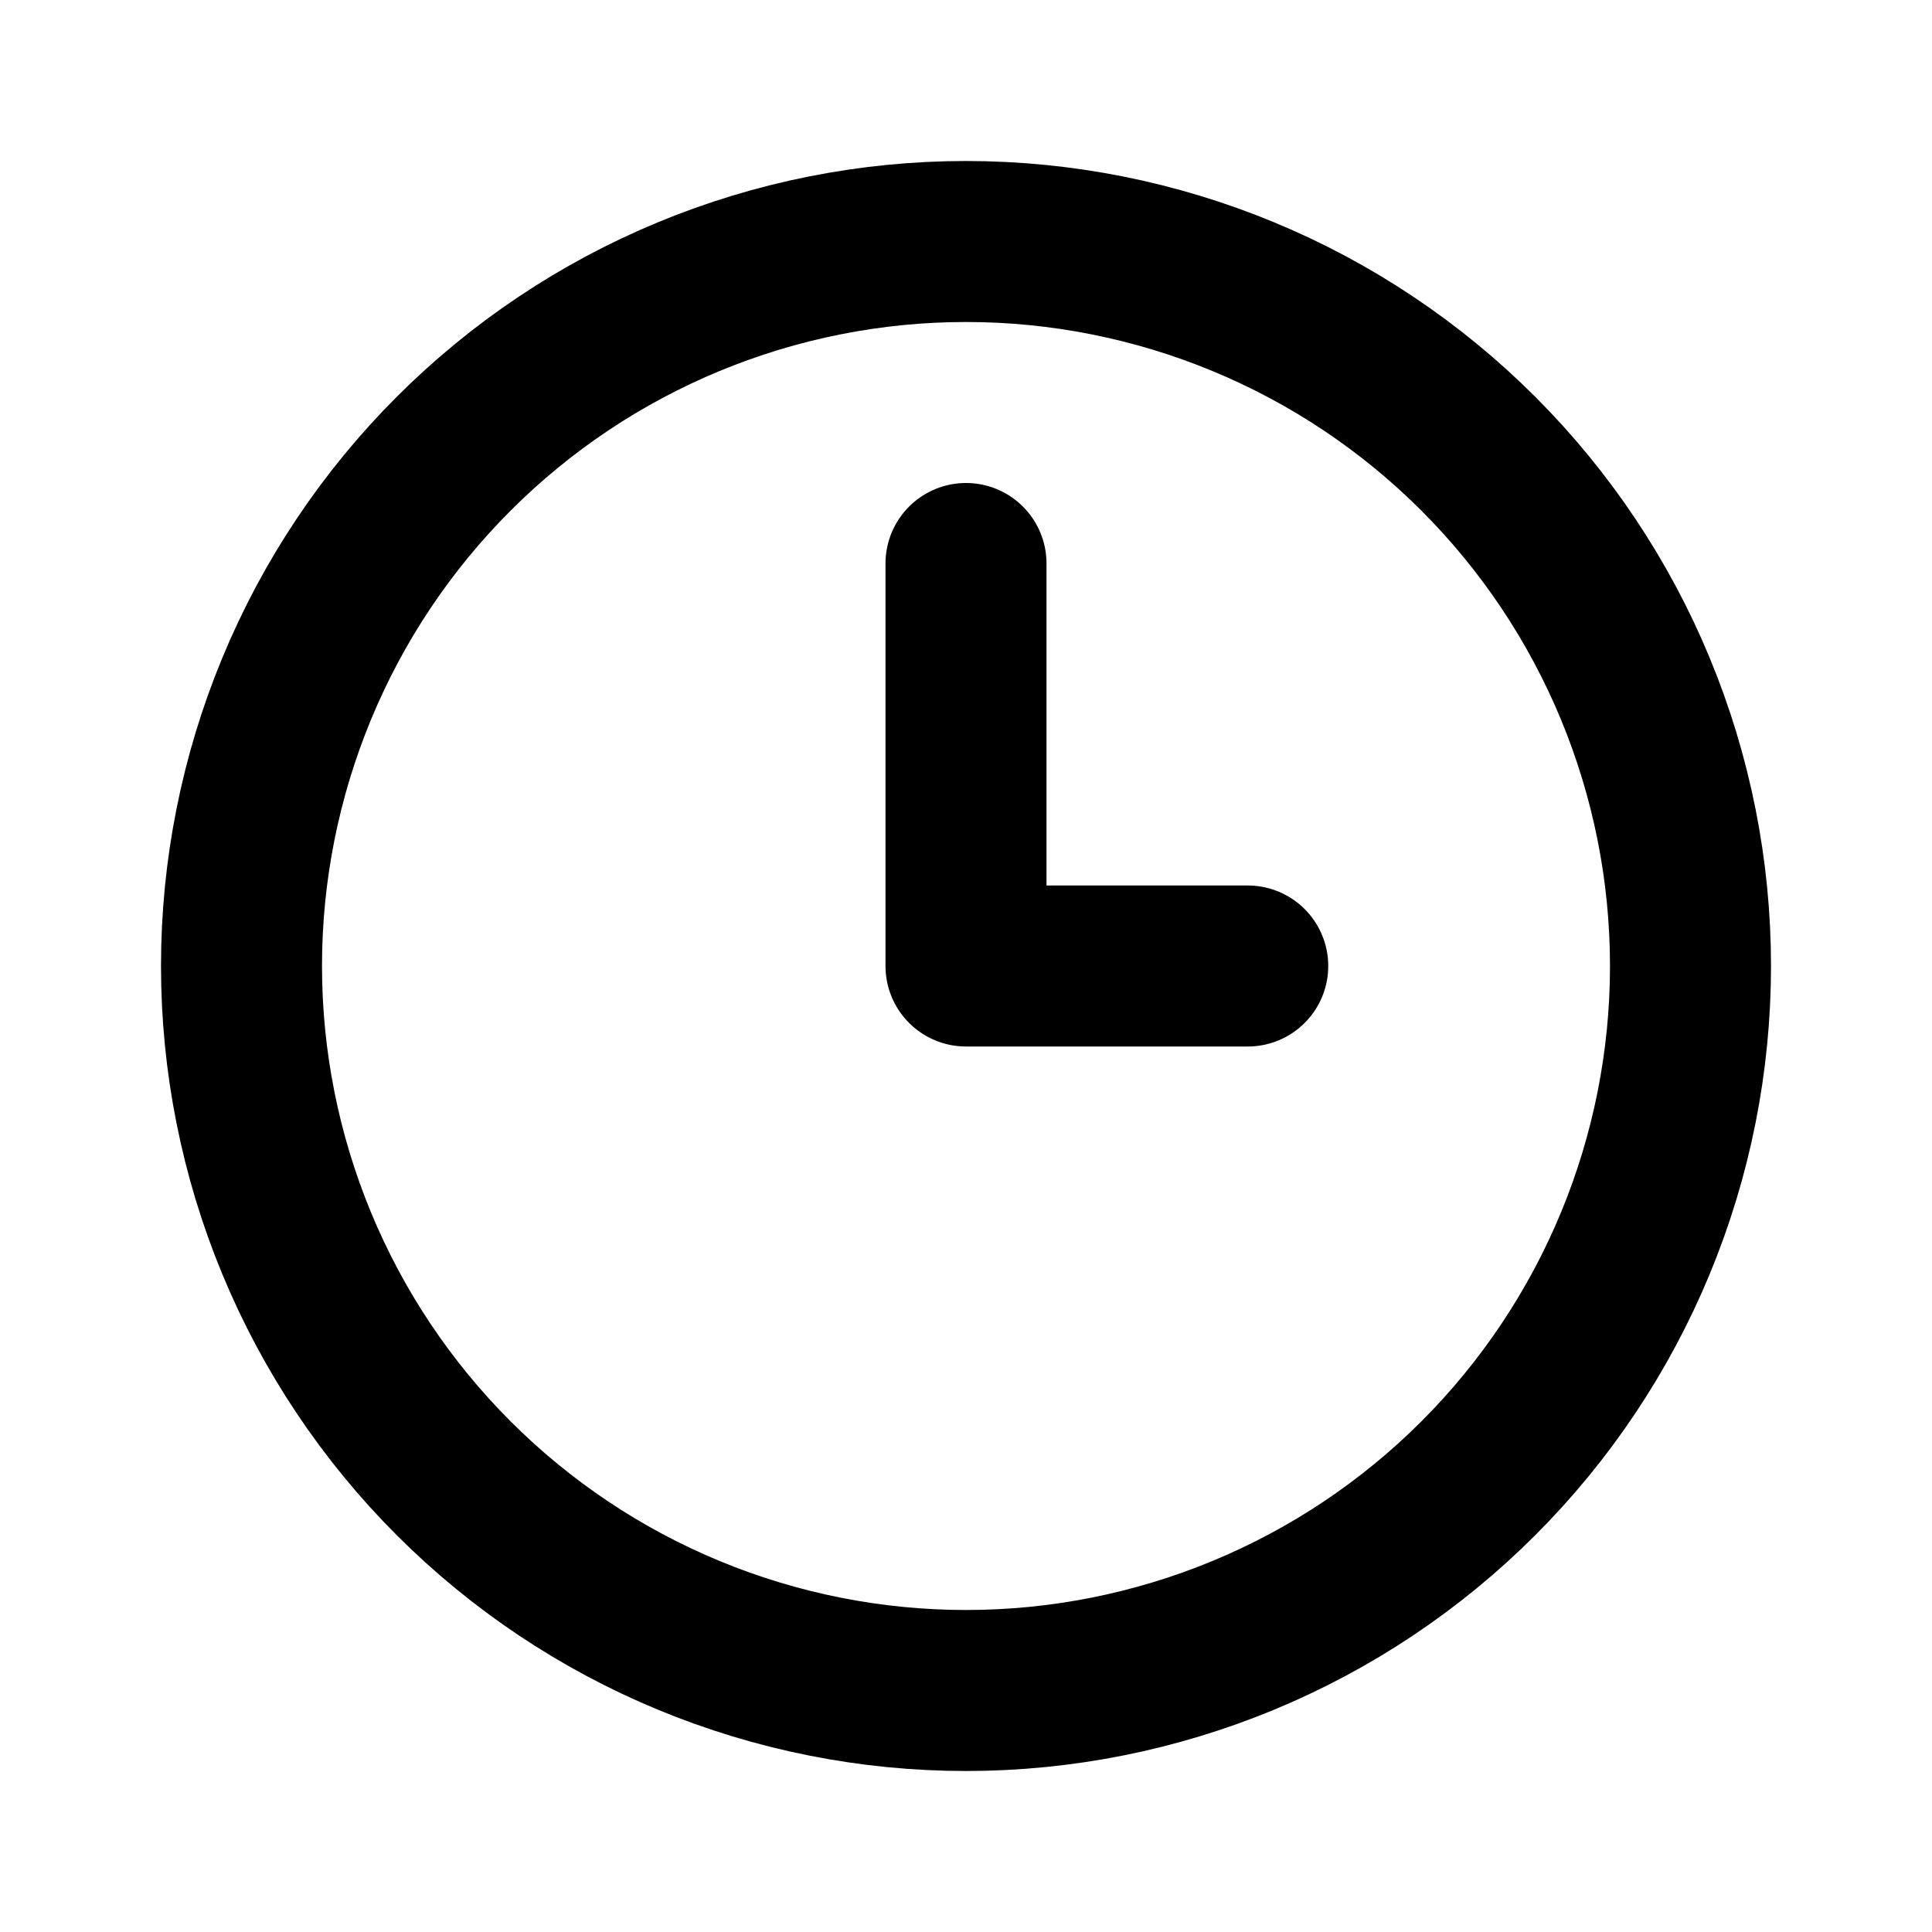
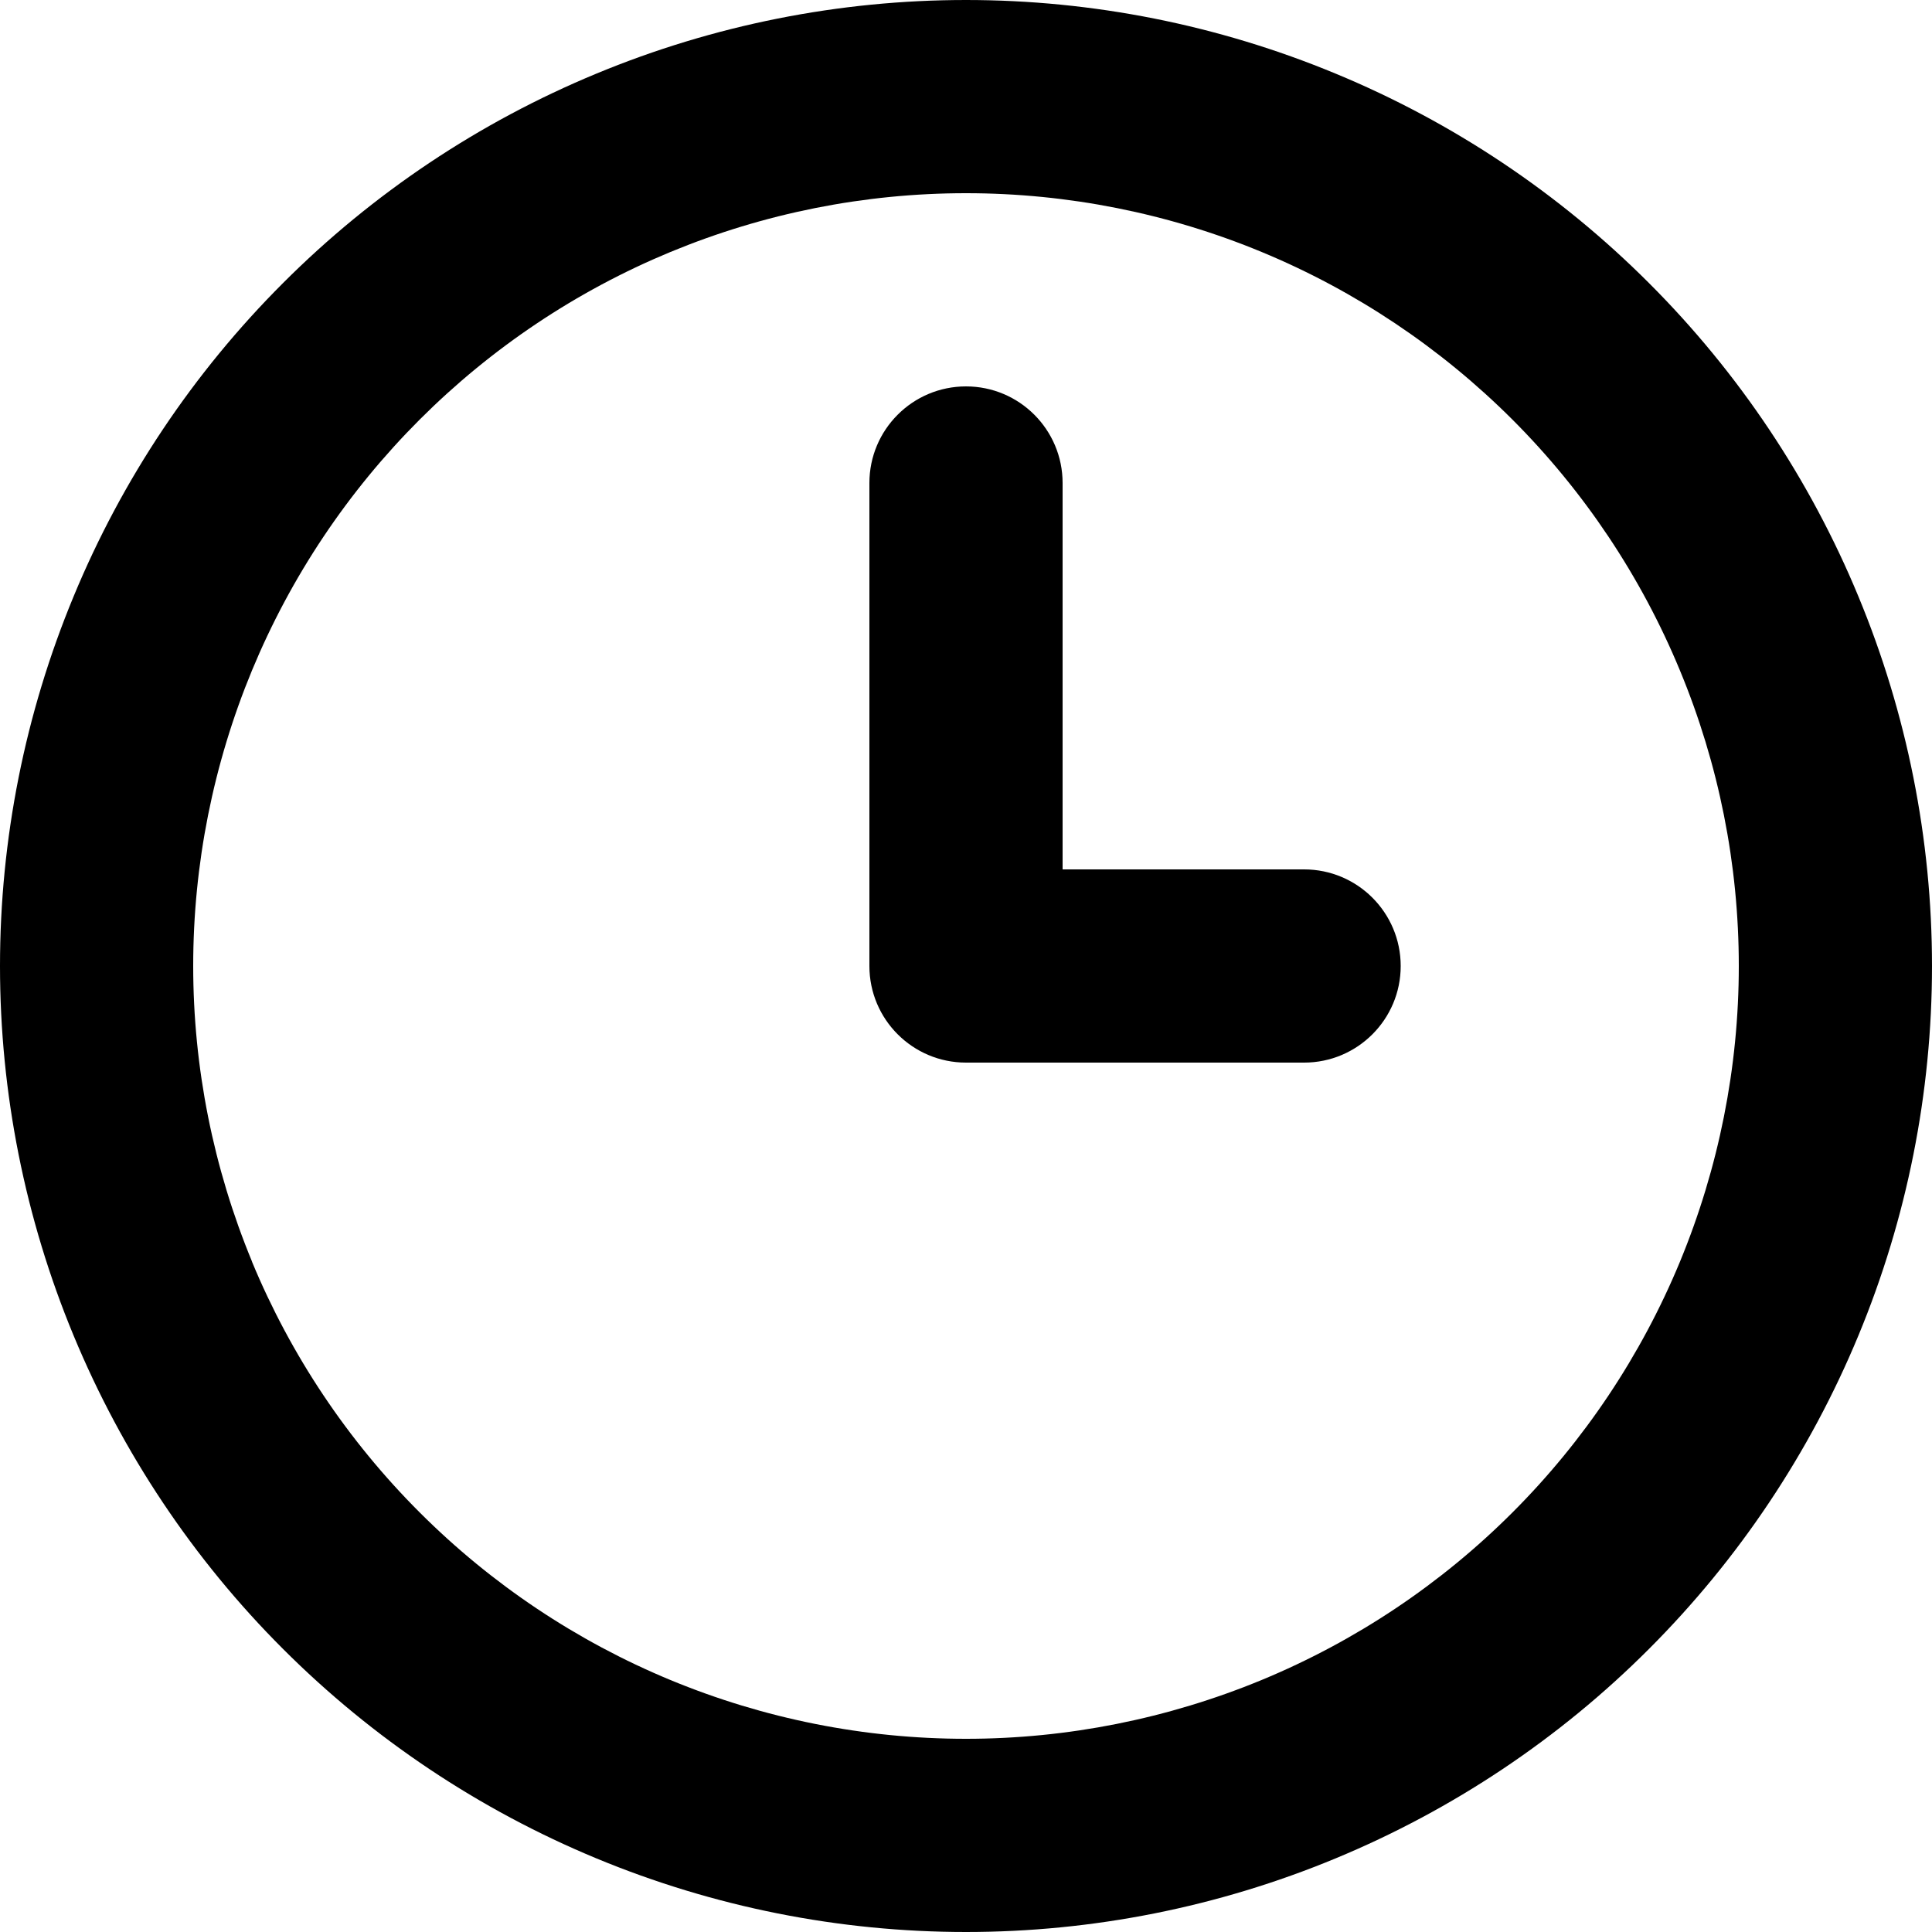
- <svg xmlns="http://www.w3.org/2000/svg" width="24" height="24" viewBox="0 0 24 24" fill="none" id="clock-hour-3">
-   <path d="M15.5 12H12V7M3 12C3 13.182 3.233 14.352 3.685 15.444C4.137 16.536 4.8 17.528 5.636 18.364C6.472 19.2 7.464 19.863 8.556 20.315C9.648 20.767 10.818 21 12 21C13.182 21 14.352 20.767 15.444 20.315C16.536 19.863 17.528 19.2 18.364 18.364C19.2 17.528 19.863 16.536 20.315 15.444C20.767 14.352 21 13.182 21 12C21 10.818 20.767 9.648 20.315 8.556C19.863 7.464 19.2 6.472 18.364 5.636C17.528 4.8 16.536 4.137 15.444 3.685C14.352 3.233 13.182 3 12 3C10.818 3 9.648 3.233 8.556 3.685C7.464 4.137 6.472 4.8 5.636 5.636C4.8 6.472 4.137 7.464 3.685 8.556C3.233 9.648 3 10.818 3 12Z" stroke="currentColor" stroke-width="2" stroke-linecap="round" stroke-linejoin="round" />
+ <svg xmlns="http://www.w3.org/2000/svg" width="20" height="20" viewBox="0 0 20 20" fill="none" id="clock-hour-3" version="1.1">
+   <defs id="defs1" />
+   <path style="baseline-shift:baseline;display:inline;overflow:visible;opacity:1;vector-effect:none;fill:currentColor;stroke-linecap:round;stroke-linejoin:round;enable-background:accumulate;stop-color:#000000;stop-opacity:1" d="M 10,0 C 8.687,0 7.387,0.259 6.174,0.762 4.961,1.264 3.858,2.001 2.93,2.93 2.001,3.858 1.264,4.961 0.762,6.174 0.259,7.387 0,8.687 0,10 c 0,1.313 0.259,2.613 0.762,3.826 0.503,1.213 1.239,2.316 2.168,3.244 0.929,0.929 2.031,1.665 3.244,2.168 C 7.387,19.741 8.687,20 10,20 c 1.313,0 2.613,-0.259 3.826,-0.762 1.213,-0.503 2.316,-1.239 3.244,-2.168 0.929,-0.929 1.665,-2.031 2.168,-3.244 C 19.741,12.613 20,11.313 20,10 20,8.687 19.741,7.387 19.238,6.174 18.736,4.961 17.999,3.858 17.07,2.93 16.142,2.001 15.039,1.264 13.826,0.762 12.613,0.259 11.313,0 10,0 Z m 0,2 c 1.051,0 2.092,0.207 3.062,0.609 0.97,0.402 1.851,0.992 2.594,1.734 0.743,0.743 1.332,1.625 1.734,2.596 C 17.793,7.91 18,8.949 18,10 c 0,1.05 -0.208,2.09 -0.609,3.061 -0.402,0.971 -0.991,1.853 -1.734,2.596 -0.743,0.743 -1.625,1.332 -2.596,1.734 C 12.09,17.792 11.05,18 10,18 8.949,18 7.91,17.793 6.939,17.391 5.969,16.989 5.087,16.399 4.344,15.656 3.601,14.914 3.011,14.032 2.609,13.062 v -0.002 C 2.208,12.09 2,11.05 2,10 2,8.949 2.207,7.91 2.609,6.939 3.011,5.969 3.601,5.087 4.344,4.344 5.087,3.601 5.969,3.011 6.939,2.609 7.91,2.207 8.949,2 10,2 Z m 0,2 A 1,1 0 0 0 9,5 v 5 a 1,1 0 0 0 1,1 h 3.5 a 1,1 0 0 0 1,-1 1,1 0 0 0 -1,-1 H 11 V 5 A 1,1 0 0 0 10,4 Z" id="path1" />
</svg>
